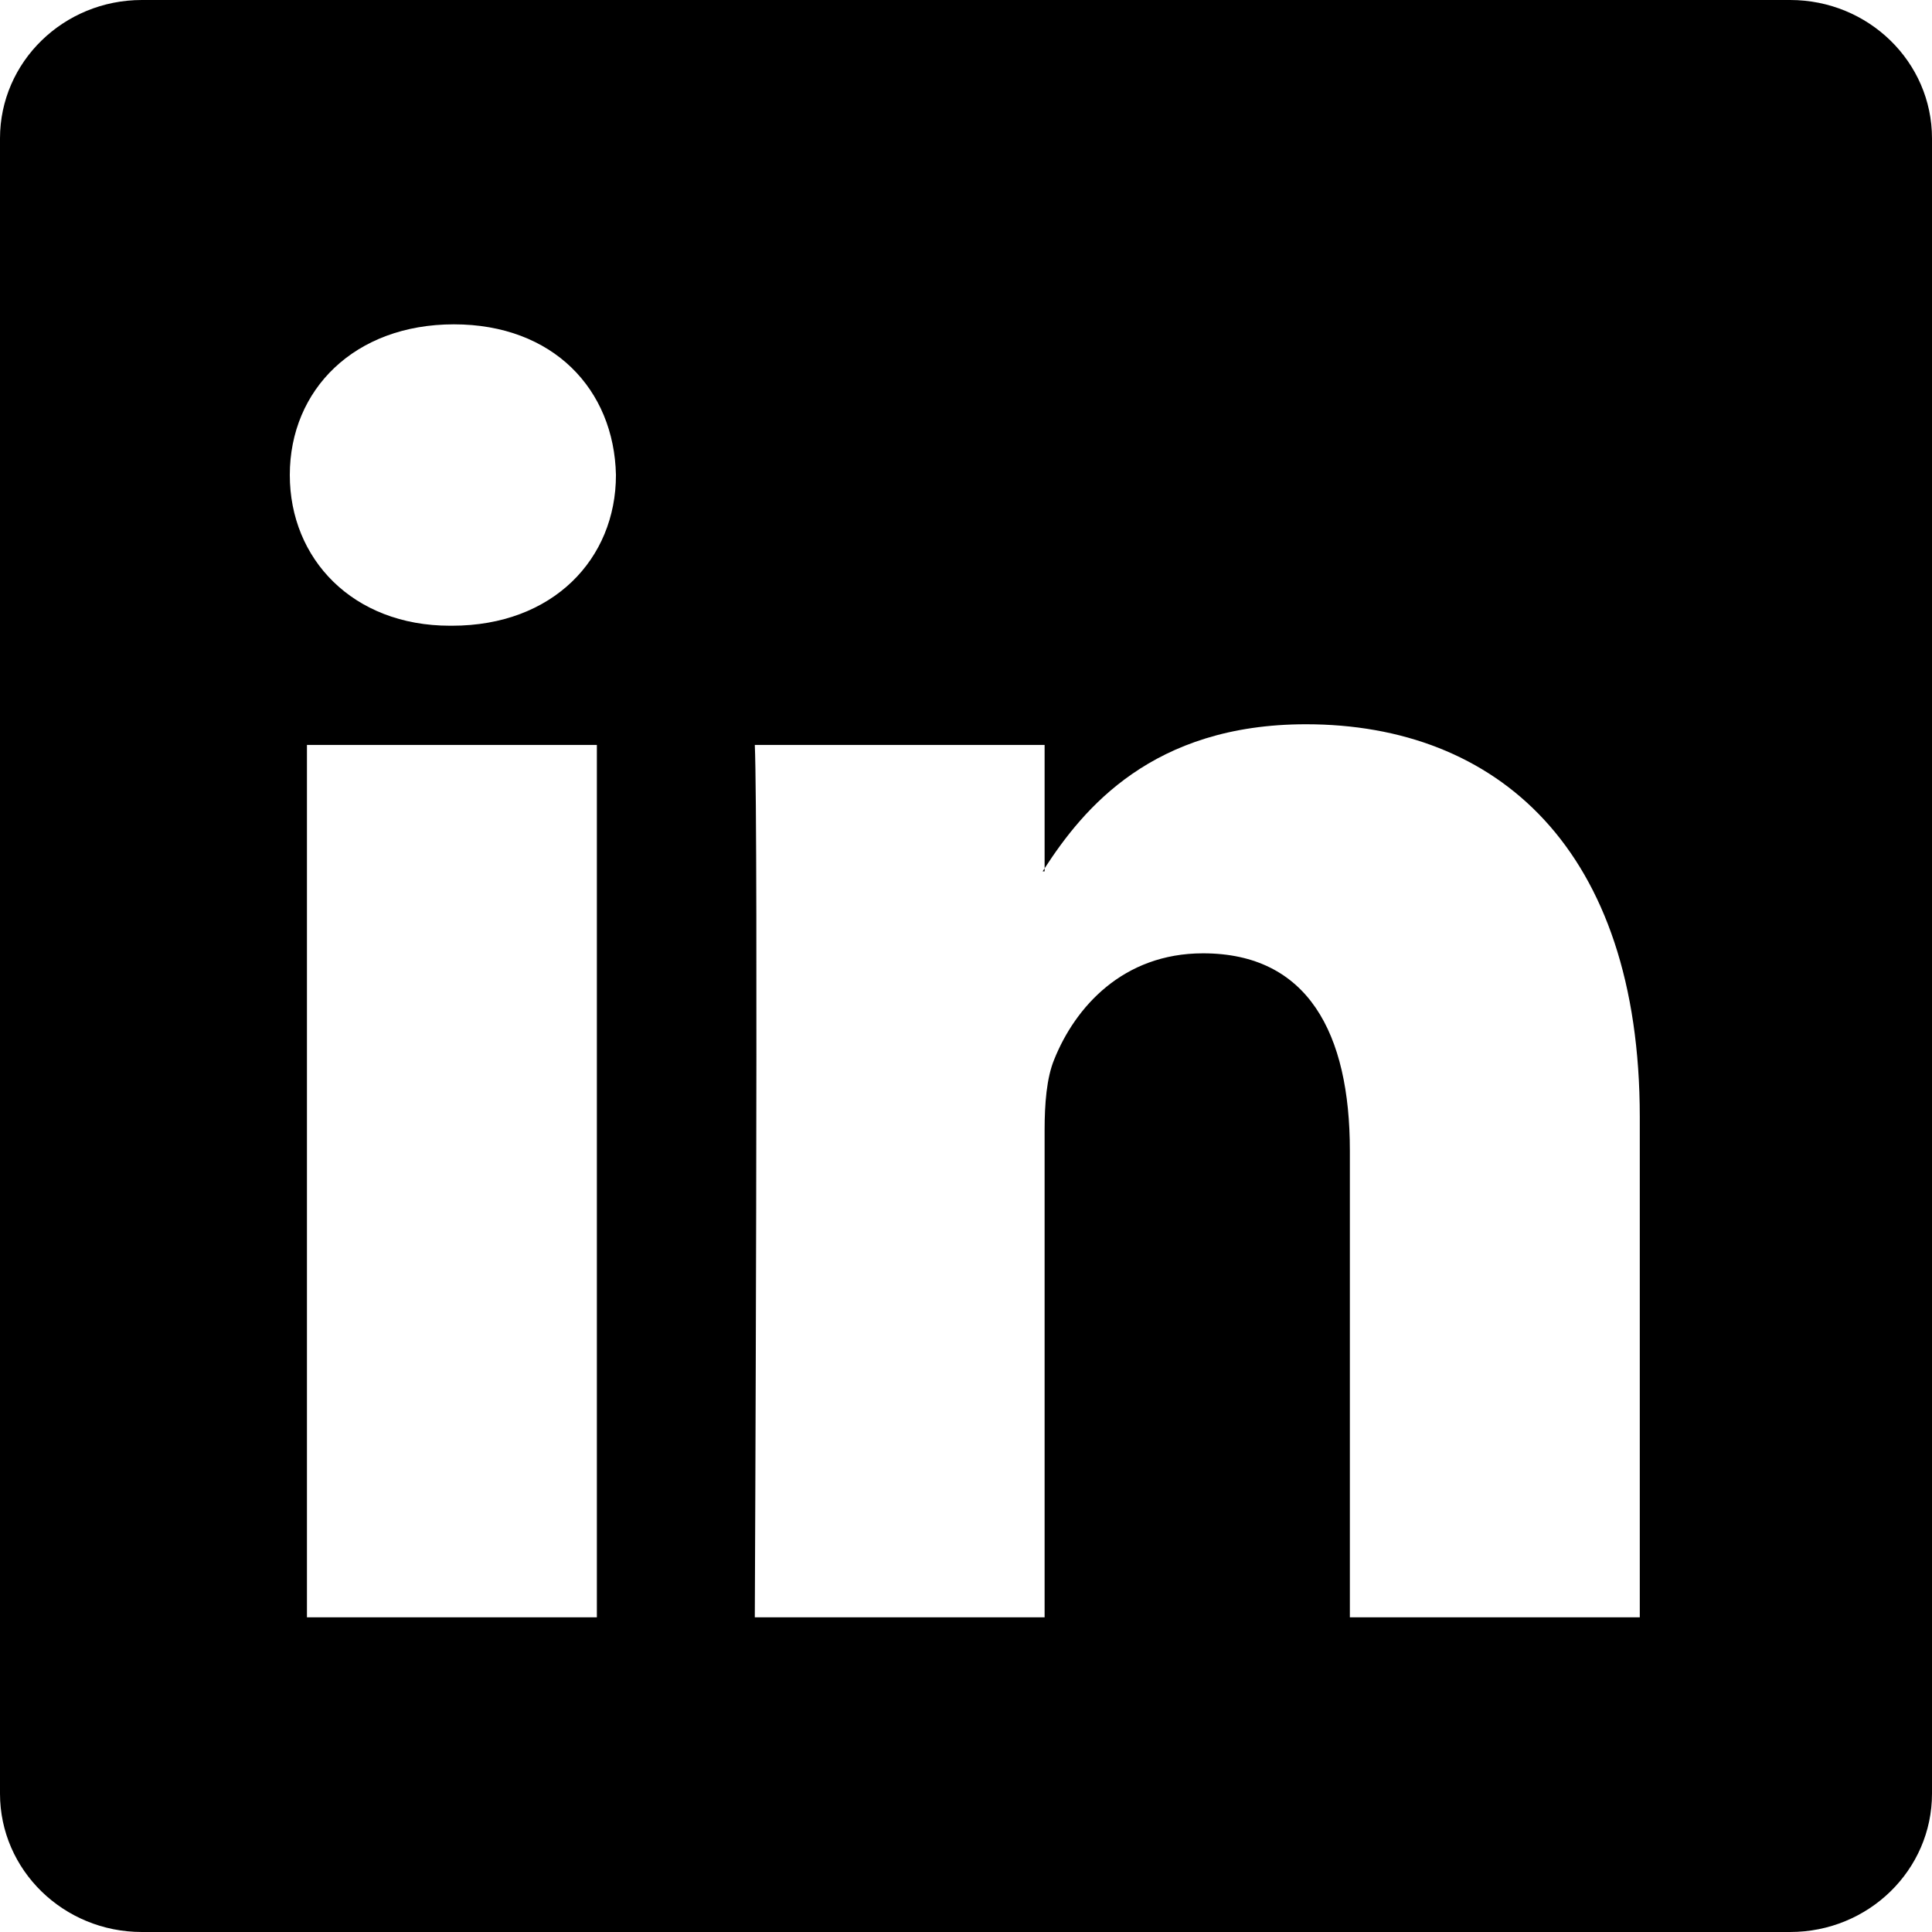
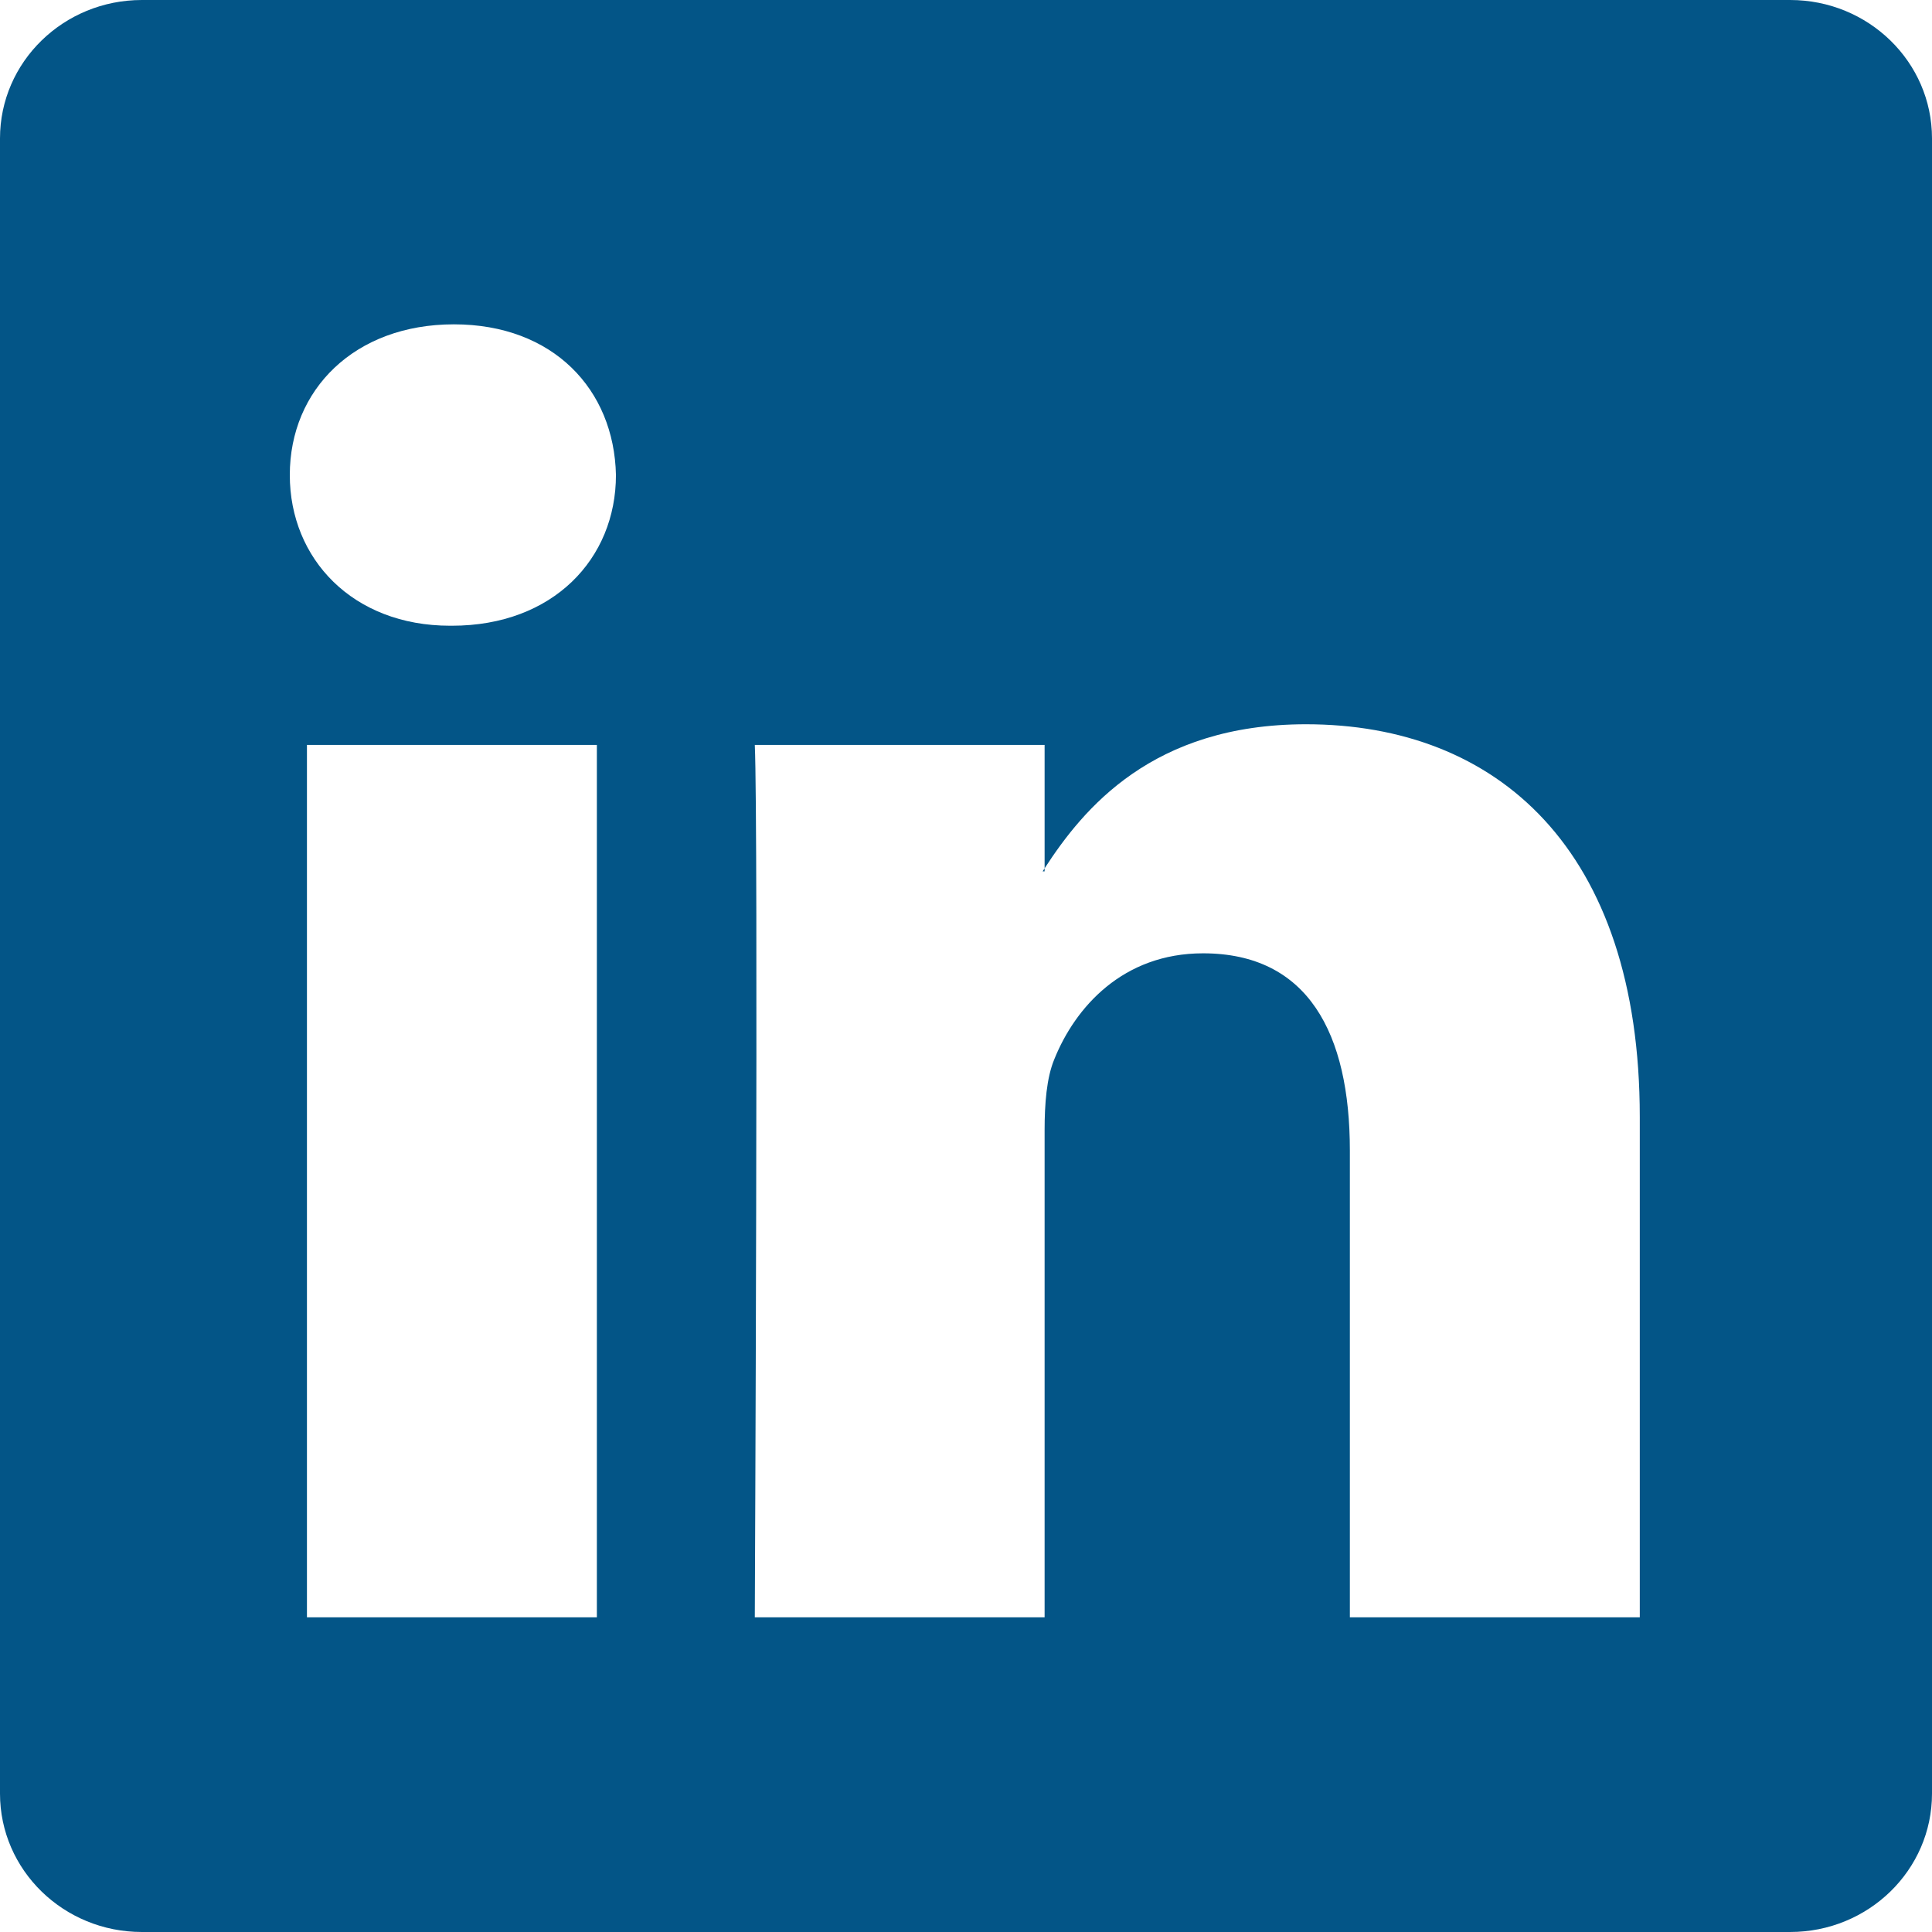
- <svg xmlns="http://www.w3.org/2000/svg" width="16" height="16" fill="currentColor" class="bi bi-linkedin" viewBox="0 0 16 16">
+ <svg xmlns="http://www.w3.org/2000/svg" width="22" height="22" fill="#035587" viewBox="0 0 16 16">
  <path d="M0 1.146C0 .513.526 0 1.175 0h13.65C15.474 0 16 .513 16 1.146v13.708c0 .633-.526 1.146-1.175 1.146H1.175C.526 16 0 15.487 0 14.854V1.146zm4.943 12.248V6.169H2.542v7.225h2.401zm-1.2-8.212c.837 0 1.358-.554 1.358-1.248-.015-.709-.52-1.248-1.342-1.248-.822 0-1.359.54-1.359 1.248 0 .694.521 1.248 1.327 1.248h.016zm4.908 8.212V9.359c0-.216.016-.432.08-.586.173-.431.568-.878 1.232-.878.869 0 1.216.662 1.216 1.634v3.865h2.401V9.25c0-2.22-1.184-3.252-2.764-3.252-1.274 0-1.845.7-2.165 1.193v.025h-.016a5.54 5.54 0 0 1 .016-.025V6.169h-2.4c.03.678 0 7.225 0 7.225h2.4z" />
</svg>
